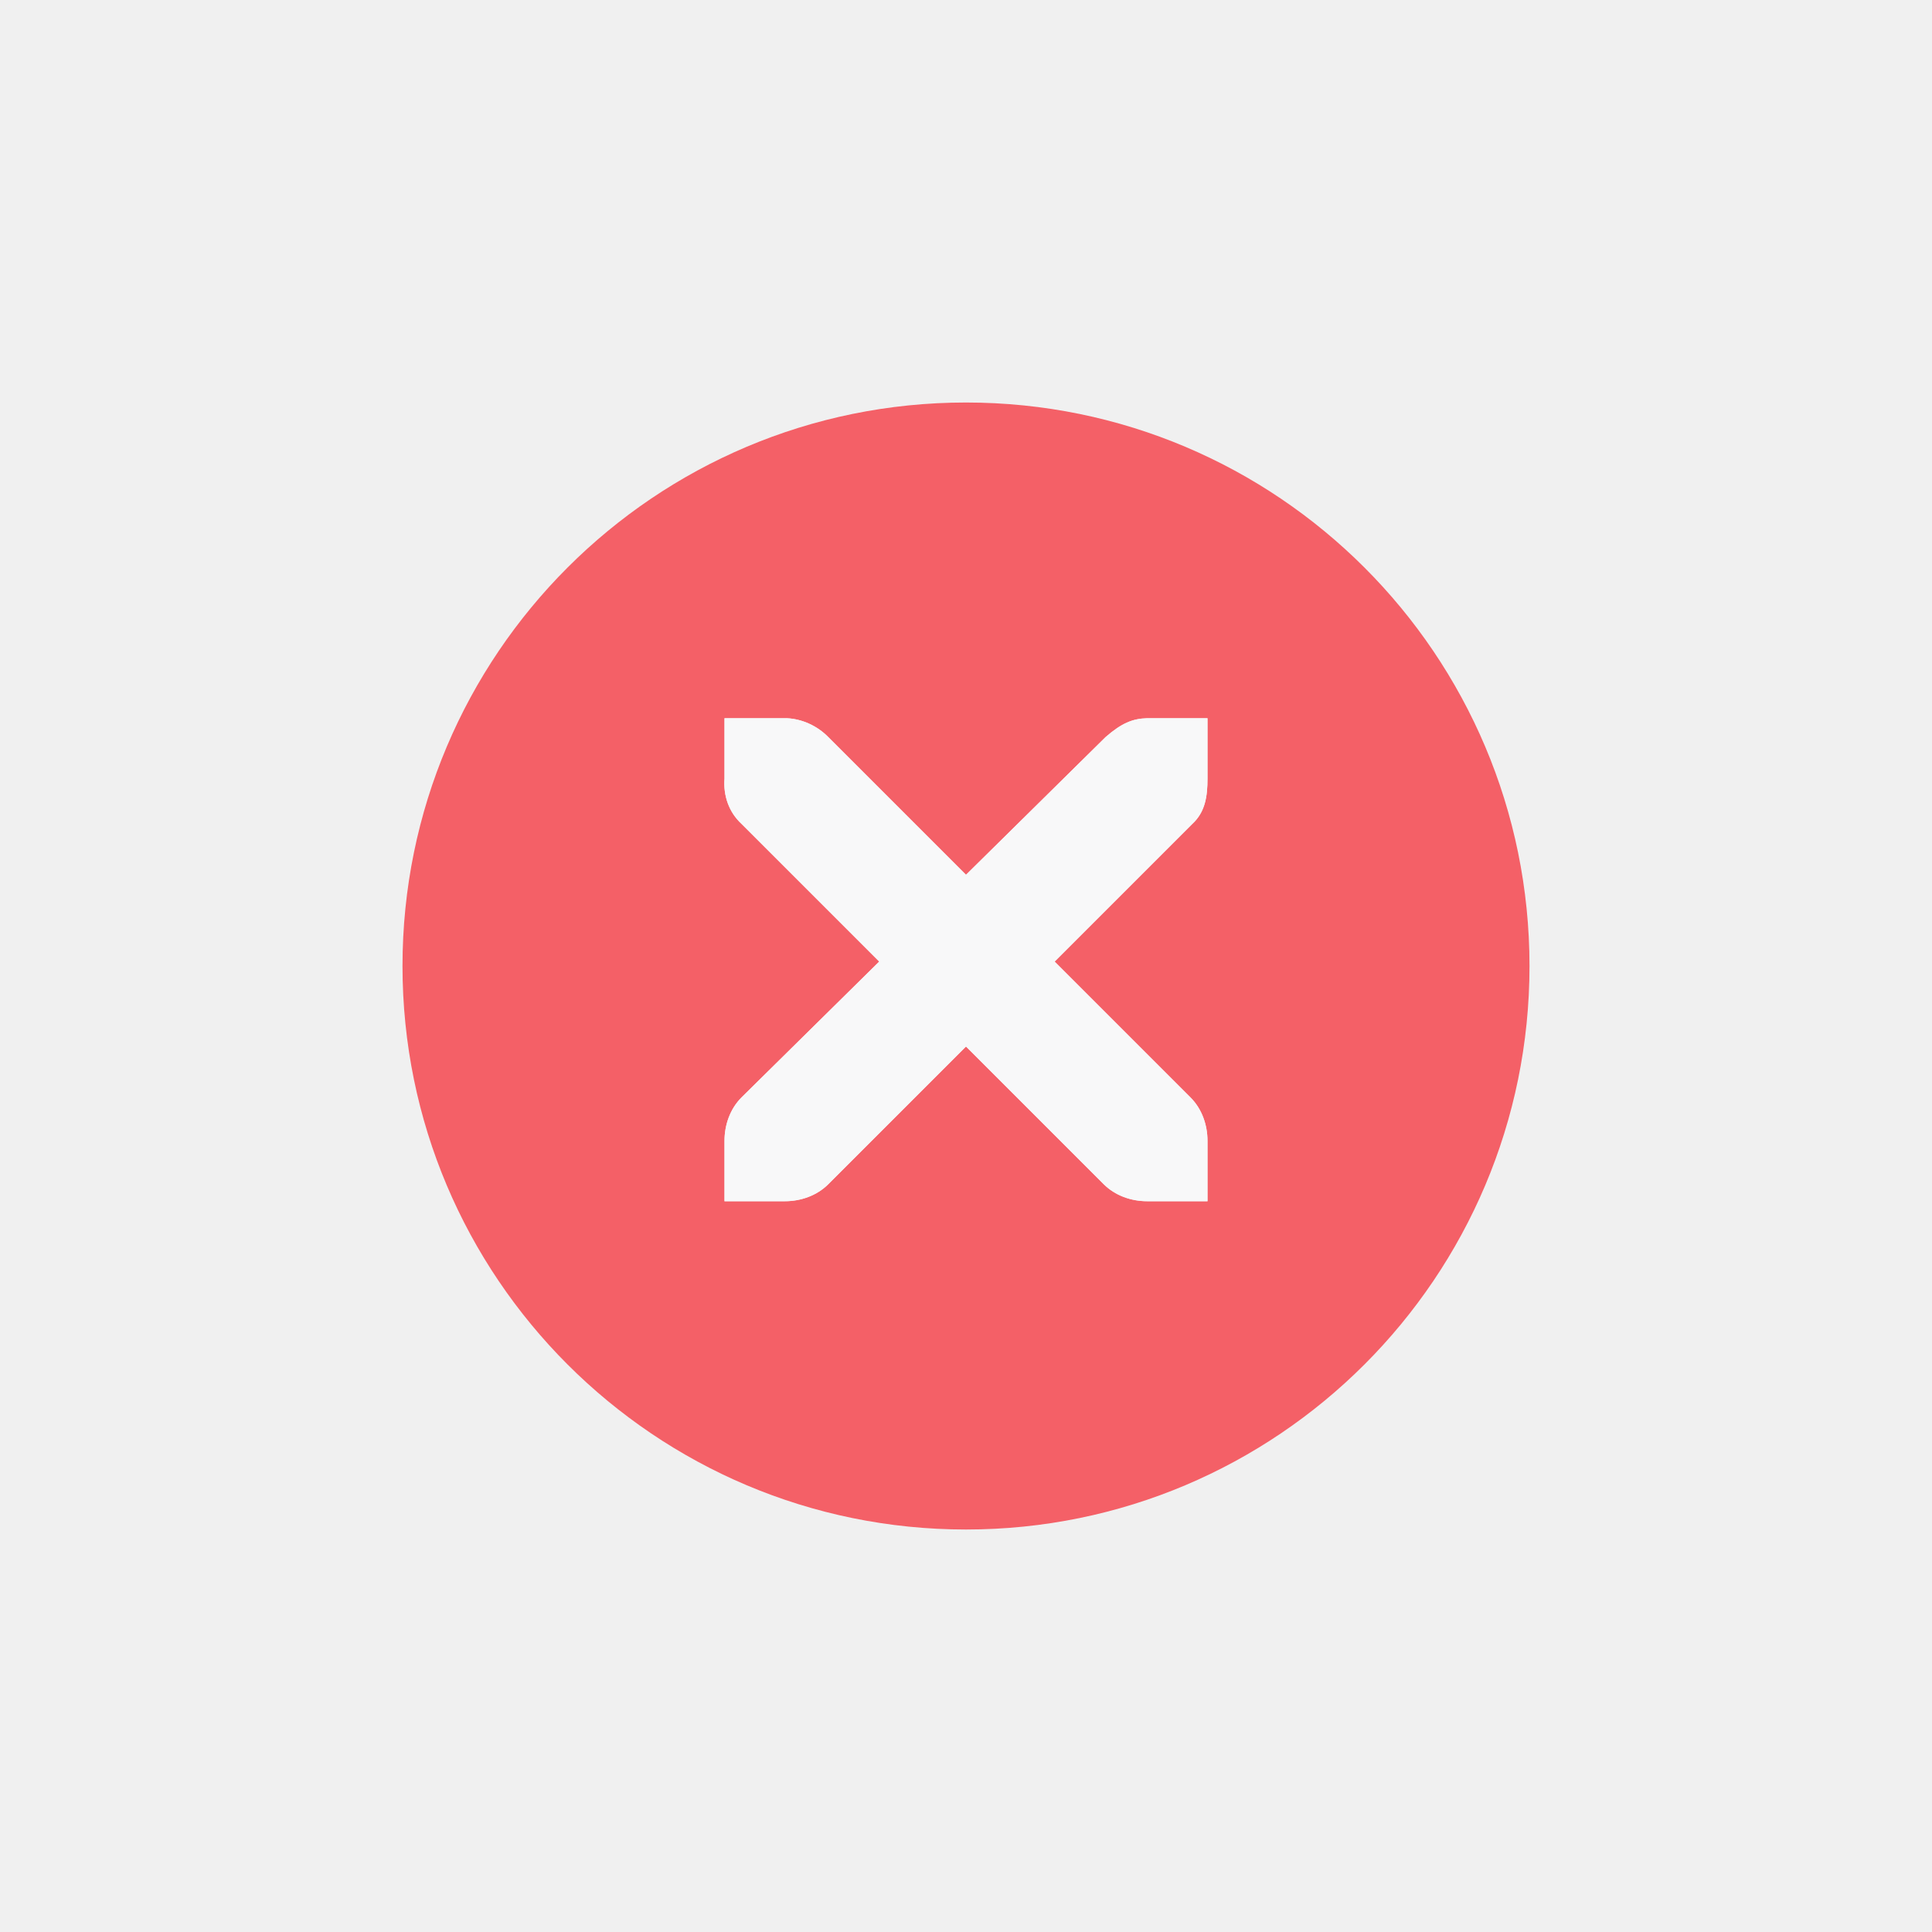
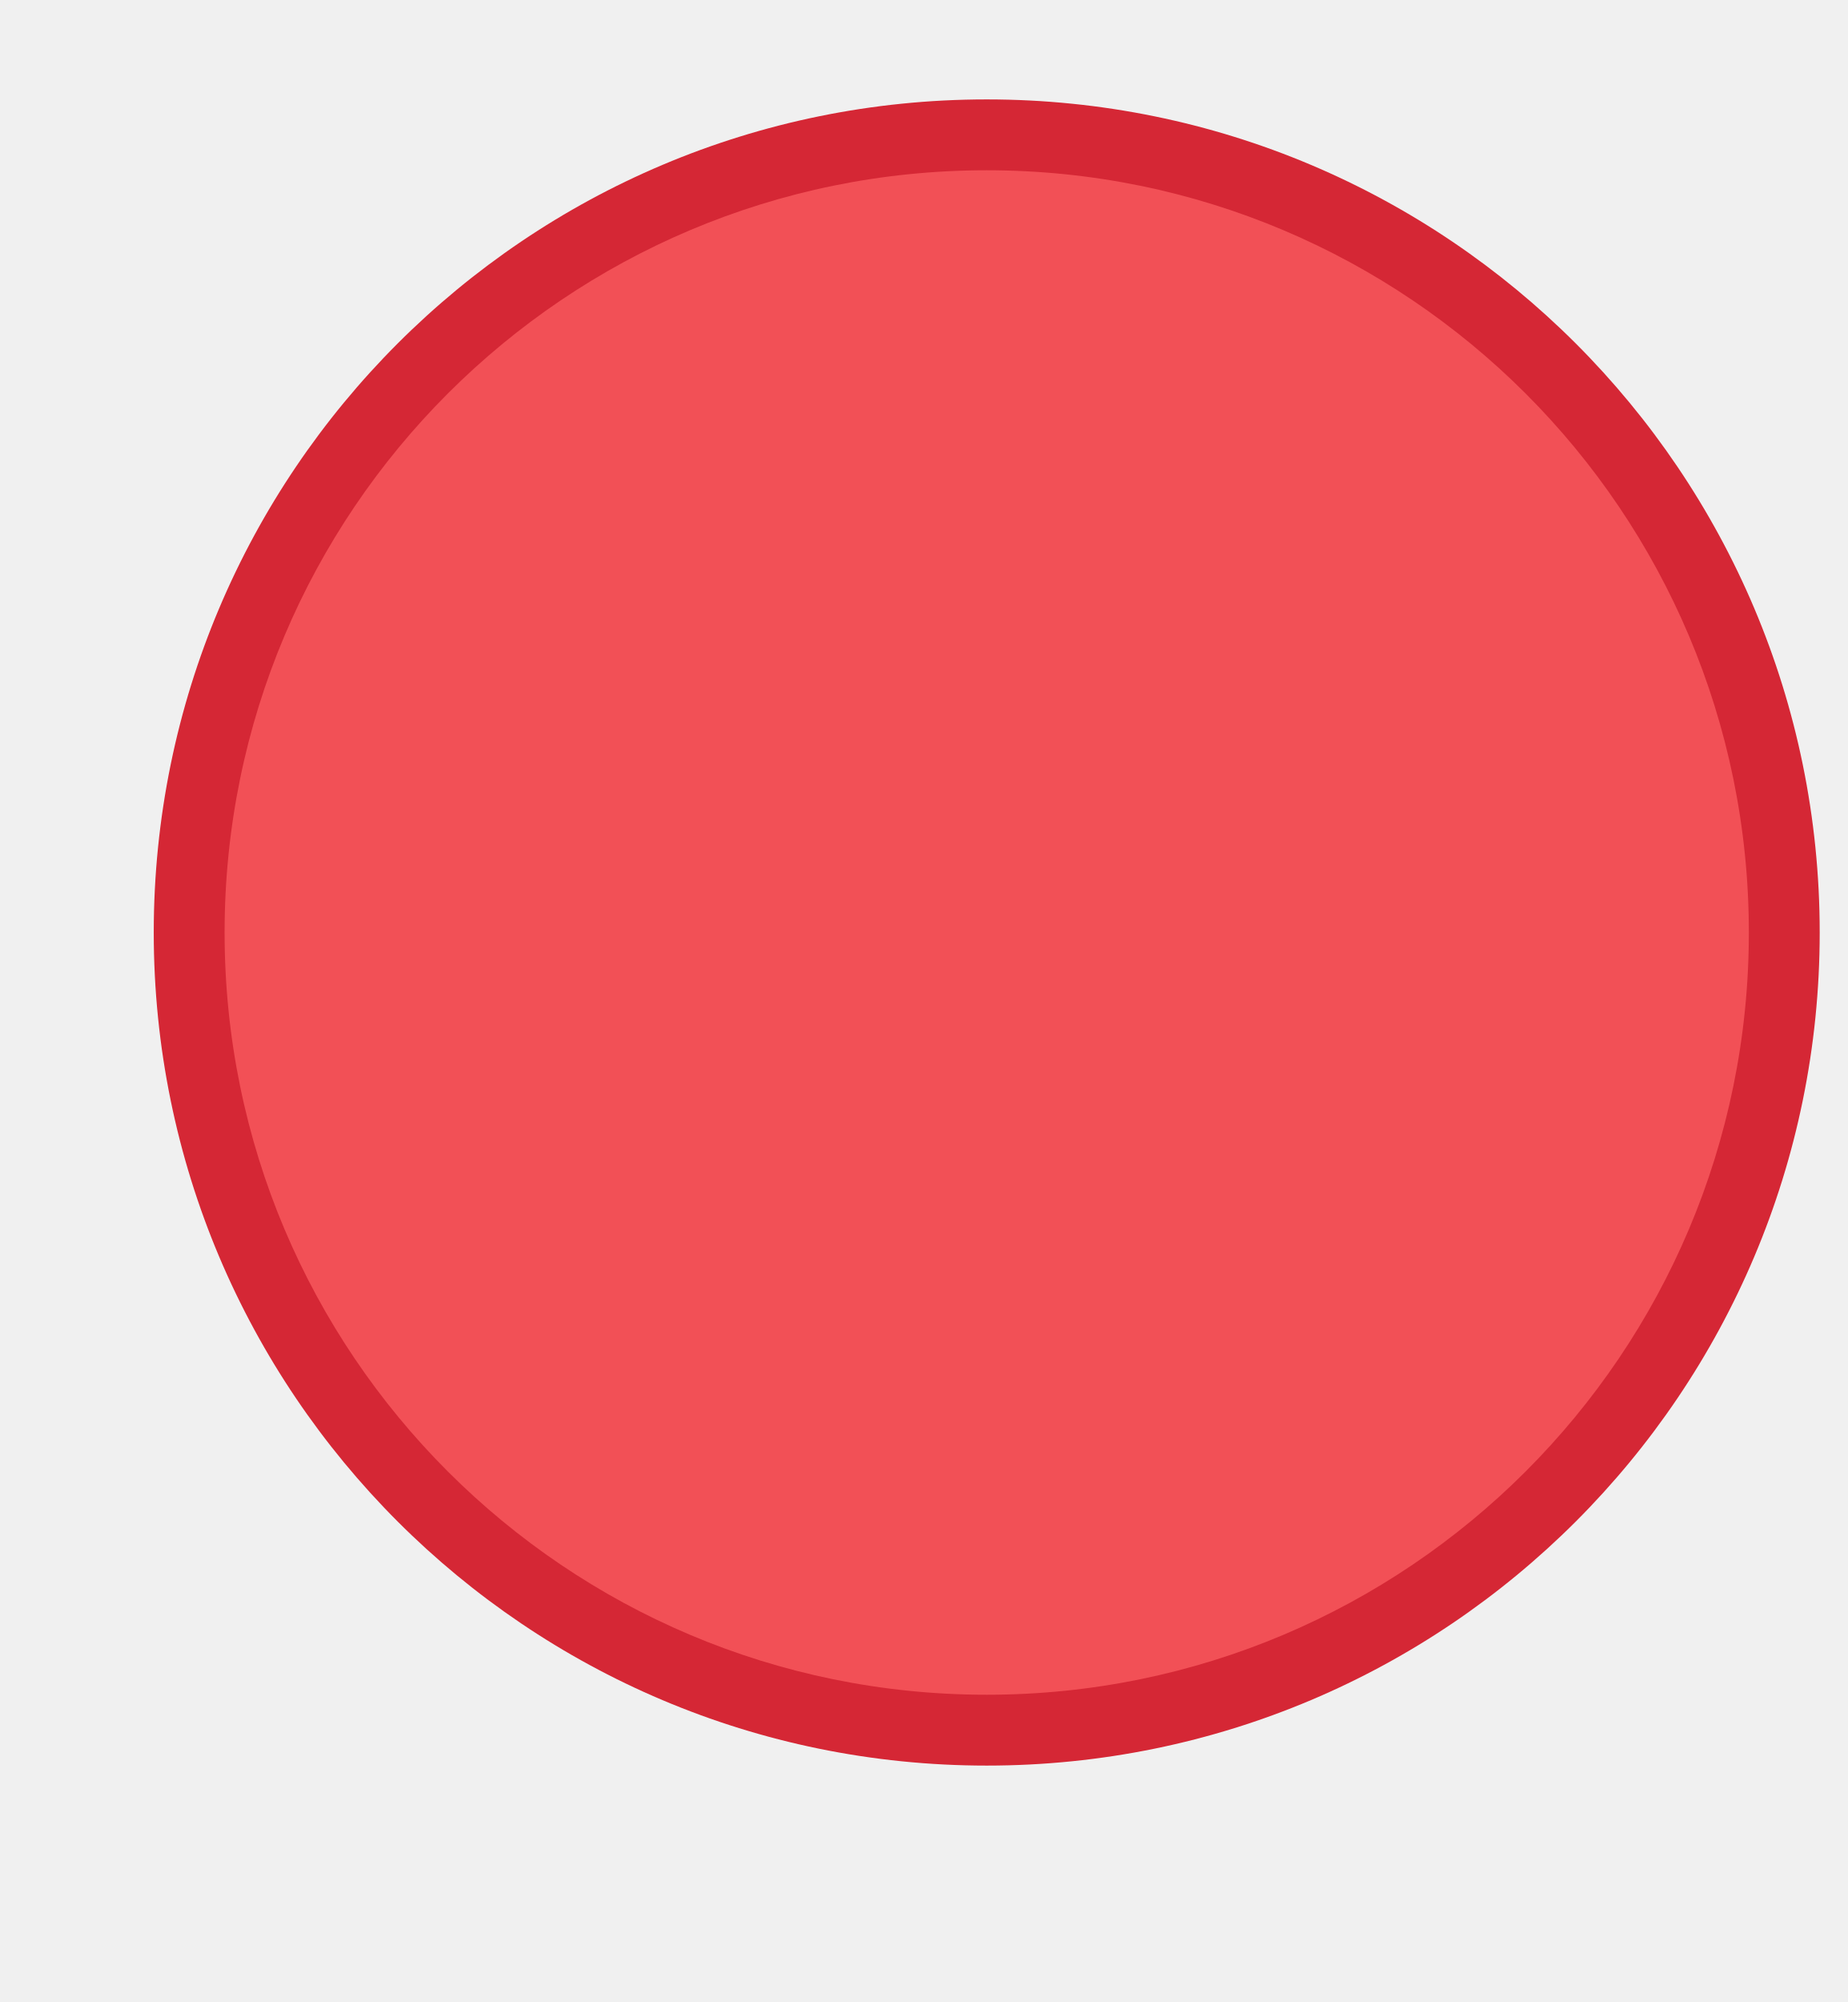
- <svg xmlns="http://www.w3.org/2000/svg" width="24" height="24" id="svg4306" version="1.1" style="enable-background:new">
-   <defs id="defs4308">
-     <linearGradient id="linearGradient3770">
-       <stop style="stop-color:#000000;stop-opacity:0.628;" offset="0" id="stop3772" />
-       <stop style="stop-color:#000000;stop-opacity:0.498;" offset="1" id="stop3774" />
-     </linearGradient>
-     <linearGradient id="linearGradient4882">
-       <stop style="stop-color:#ffffff;stop-opacity:1;" offset="0" id="stop4884" />
-       <stop style="stop-color:#ffffff;stop-opacity:0;" offset="1" id="stop4886" />
-     </linearGradient>
-     <linearGradient id="linearGradient3784-6">
-       <stop style="stop-color:#ffffff;stop-opacity:0.216;" offset="0" id="stop3786-4" />
-       <stop style="stop-color:#ffffff;stop-opacity:0;" offset="1" id="stop3788-6" />
-     </linearGradient>
-     <linearGradient id="linearGradient4892">
-       <stop id="stop4894" offset="0" style="stop-color:#2f3a42;stop-opacity:1;" />
-       <stop id="stop4896" offset="1" style="stop-color:#1d242a;stop-opacity:1;" />
-     </linearGradient>
-     <linearGradient id="linearGradient4882-4">
-       <stop id="stop4884-9" offset="0" style="stop-color:#728495;stop-opacity:1;" />
-       <stop id="stop4886-9" offset="1" style="stop-color:#617c95;stop-opacity:0;" />
-     </linearGradient>
-   </defs>
-   <g id="layer1" transform="translate(0,-1028.362)">
-     <g style="display:inline" id="titlebutton-close" transform="translate(-641,1218)">
-       <g id="g4927-9" style="display:inline;opacity:1" transform="translate(-678,-432.6378)">
-         <g transform="translate(-103,0)" style="display:inline;opacity:1" id="g4490-6-5-2">
-           <g id="g4092-0-2-21-0" style="display:inline" transform="translate(58,0)">
-             <path style="fill:#f46067;fill-opacity:1;stroke:none;stroke-width:0;stroke-linecap:butt;stroke-linejoin:miter;stroke-miterlimit:4;stroke-dasharray:none;stroke-dashoffset:0;stroke-opacity:1" d="m 172,58 a 7,7 0 0 0 -7,7 7,7 0 0 0 7,7 7,7 0 0 0 7,-7 7,7 0 0 0 -7,-7 z m -3,3.922 0.75,0 c 0.008,-9e-5 0.016,-3.45e-4 0.023,0 0.191,0.008 0.382,0.096 0.516,0.234 L 172,63.867 173.734,62.156 c 0.199,-0.173 0.335,-0.229 0.516,-0.234 l 0.75,0 0,0.75 c 0,0.215 -0.026,0.413 -0.188,0.562 l -1.711,1.711 1.688,1.688 C 174.93,66.774 175,66.973 175,67.172 l 0,0.75 -0.75,0 c -0.199,-8e-6 -0.398,-0.07 -0.539,-0.211 L 172,66 l -1.711,1.711 c -0.141,0.141 -0.34,0.211 -0.539,0.211 l -0.75,0 0,-0.75 c 0,-0.199 0.07,-0.398 0.211,-0.539 l 1.711,-1.688 -1.711,-1.711 C 169.053,63.088 168.984,62.882 169,62.672 l 0,-0.75 z" transform="translate(1204,190)" id="path4068-7-5-9-6" />
-           </g>
-         </g>
-         <g id="g4778-2-68" transform="translate(1323,246.8672)" style="fill:#ffffff;fill-opacity:1">
-           <g style="display:inline;fill:#ffffff;fill-opacity:1" id="layer9-9-4-4" transform="translate(-60,-518)" />
-           <g id="layer10-2-1-8" transform="translate(-60,-518)" style="fill:#ffffff;fill-opacity:1" />
-           <g id="layer11-16-4-9" transform="translate(-60,-518)" style="fill:#ffffff;fill-opacity:1" />
-           <g transform="matrix(0.75,0,0,0.75,2,2.054688)" id="g2996-76-5" style="fill:#ffffff;fill-opacity:1">
-             <g transform="translate(-60,-518)" id="layer12-4-5-7" style="fill:#ffffff;fill-opacity:1">
-               <g transform="translate(19,-242)" id="layer4-4-1-9-5" style="display:inline;fill:#ffffff;fill-opacity:1" />
-             </g>
-           </g>
-           <g id="layer13-2-6-11" transform="translate(-60,-518)" style="fill:#ffffff;fill-opacity:1" />
-           <g id="layer14-4-0-33" transform="translate(-60,-518)" style="fill:#ffffff;fill-opacity:1" />
-           <g id="layer15-7-3-0" transform="translate(-60,-518)" style="fill:#ffffff;fill-opacity:1" />
-         </g>
+ <svg xmlns="http://www.w3.org/2000/svg" width="12" height="13" id="svg2" version="1.1">
+   <defs id="defs4" />
+   <g id="layer1" transform="translate(-671.1429,-651.5765)">
+     <g transform="matrix(0.1265625,0,0,-0.1265625,672.0709,663.0964)" id="g4090">
+       <g transform="scale(0.1,0.1)" id="g4092">
+         <path id="path4094" style="fill:#d52735;fill-opacity:1;fill-rule:evenodd;stroke:none" d="m 433,4.348 c 236.059,0 427.426,191.367 427.426,427.429 0,236.063 -191.367,427.43 -427.426,427.43 C 196.934,859.207 5.566,667.84 5.566,431.777 5.566,195.715 196.934,4.348 433,4.348" />
+         <path id="path4096" style="fill:#f25056;fill-opacity:1;fill-rule:evenodd;stroke:none" d="m 433,40.699 c 215.98,0 391.07,175.094 391.07,391.078 C 824.07,647.762 648.98,822.852 433,822.852 217.012,822.852 41.922,647.762 41.922,431.777 41.922,215.793 217.012,40.699 433,40.699" />
      </g>
-       <rect y="-185.638" x="645" height="16" width="16" id="rect17883-39" style="display:inline;opacity:1;fill:none;fill-opacity:1;stroke:none;stroke-width:1;stroke-linecap:butt;stroke-linejoin:miter;stroke-miterlimit:4;stroke-dasharray:none;stroke-dashoffset:0;stroke-opacity:0" />
-       <path d="m 650,-180.716 0.75,0 c 0.008,-9e-5 0.016,-3.5e-4 0.023,0 0.191,0.008 0.382,0.096 0.516,0.234 l 1.711,1.711 1.734,-1.711 c 0.199,-0.173 0.335,-0.229 0.516,-0.234 l 0.75,0 0,0.75 c 0,0.215 -0.026,0.413 -0.188,0.562 l -1.711,1.711 1.688,1.688 c 0.141,0.141 0.211,0.34 0.211,0.539 l 0,0.75 -0.75,0 c -0.199,-1e-5 -0.398,-0.07 -0.539,-0.211 l -1.711,-1.711 -1.711,1.711 c -0.141,0.141 -0.34,0.211 -0.539,0.211 l -0.75,0 0,-0.75 c 0,-0.199 0.07,-0.398 0.211,-0.539 l 1.711,-1.688 -1.711,-1.711 c -0.158,-0.146 -0.227,-0.352 -0.211,-0.562 l 0,-0.75 z" id="path10839-9-2-2-7-9-7" style="color:#bebebe;font-style:normal;font-variant:normal;font-weight:normal;font-stretch:normal;font-size:medium;line-height:normal;font-family:'Andale Mono';-inkscape-font-specification:'Andale Mono';text-indent:0;text-align:start;text-decoration:none;text-decoration-line:none;letter-spacing:normal;word-spacing:normal;text-transform:none;direction:ltr;block-progression:tb;writing-mode:lr-tb;text-anchor:start;display:inline;overflow:visible;visibility:visible;opacity:1;fill:#f8f8f9;fill-opacity:1;fill-rule:nonzero;stroke:none;stroke-width:1.781;marker:none;enable-background:new" />
    </g>
  </g>
</svg>
